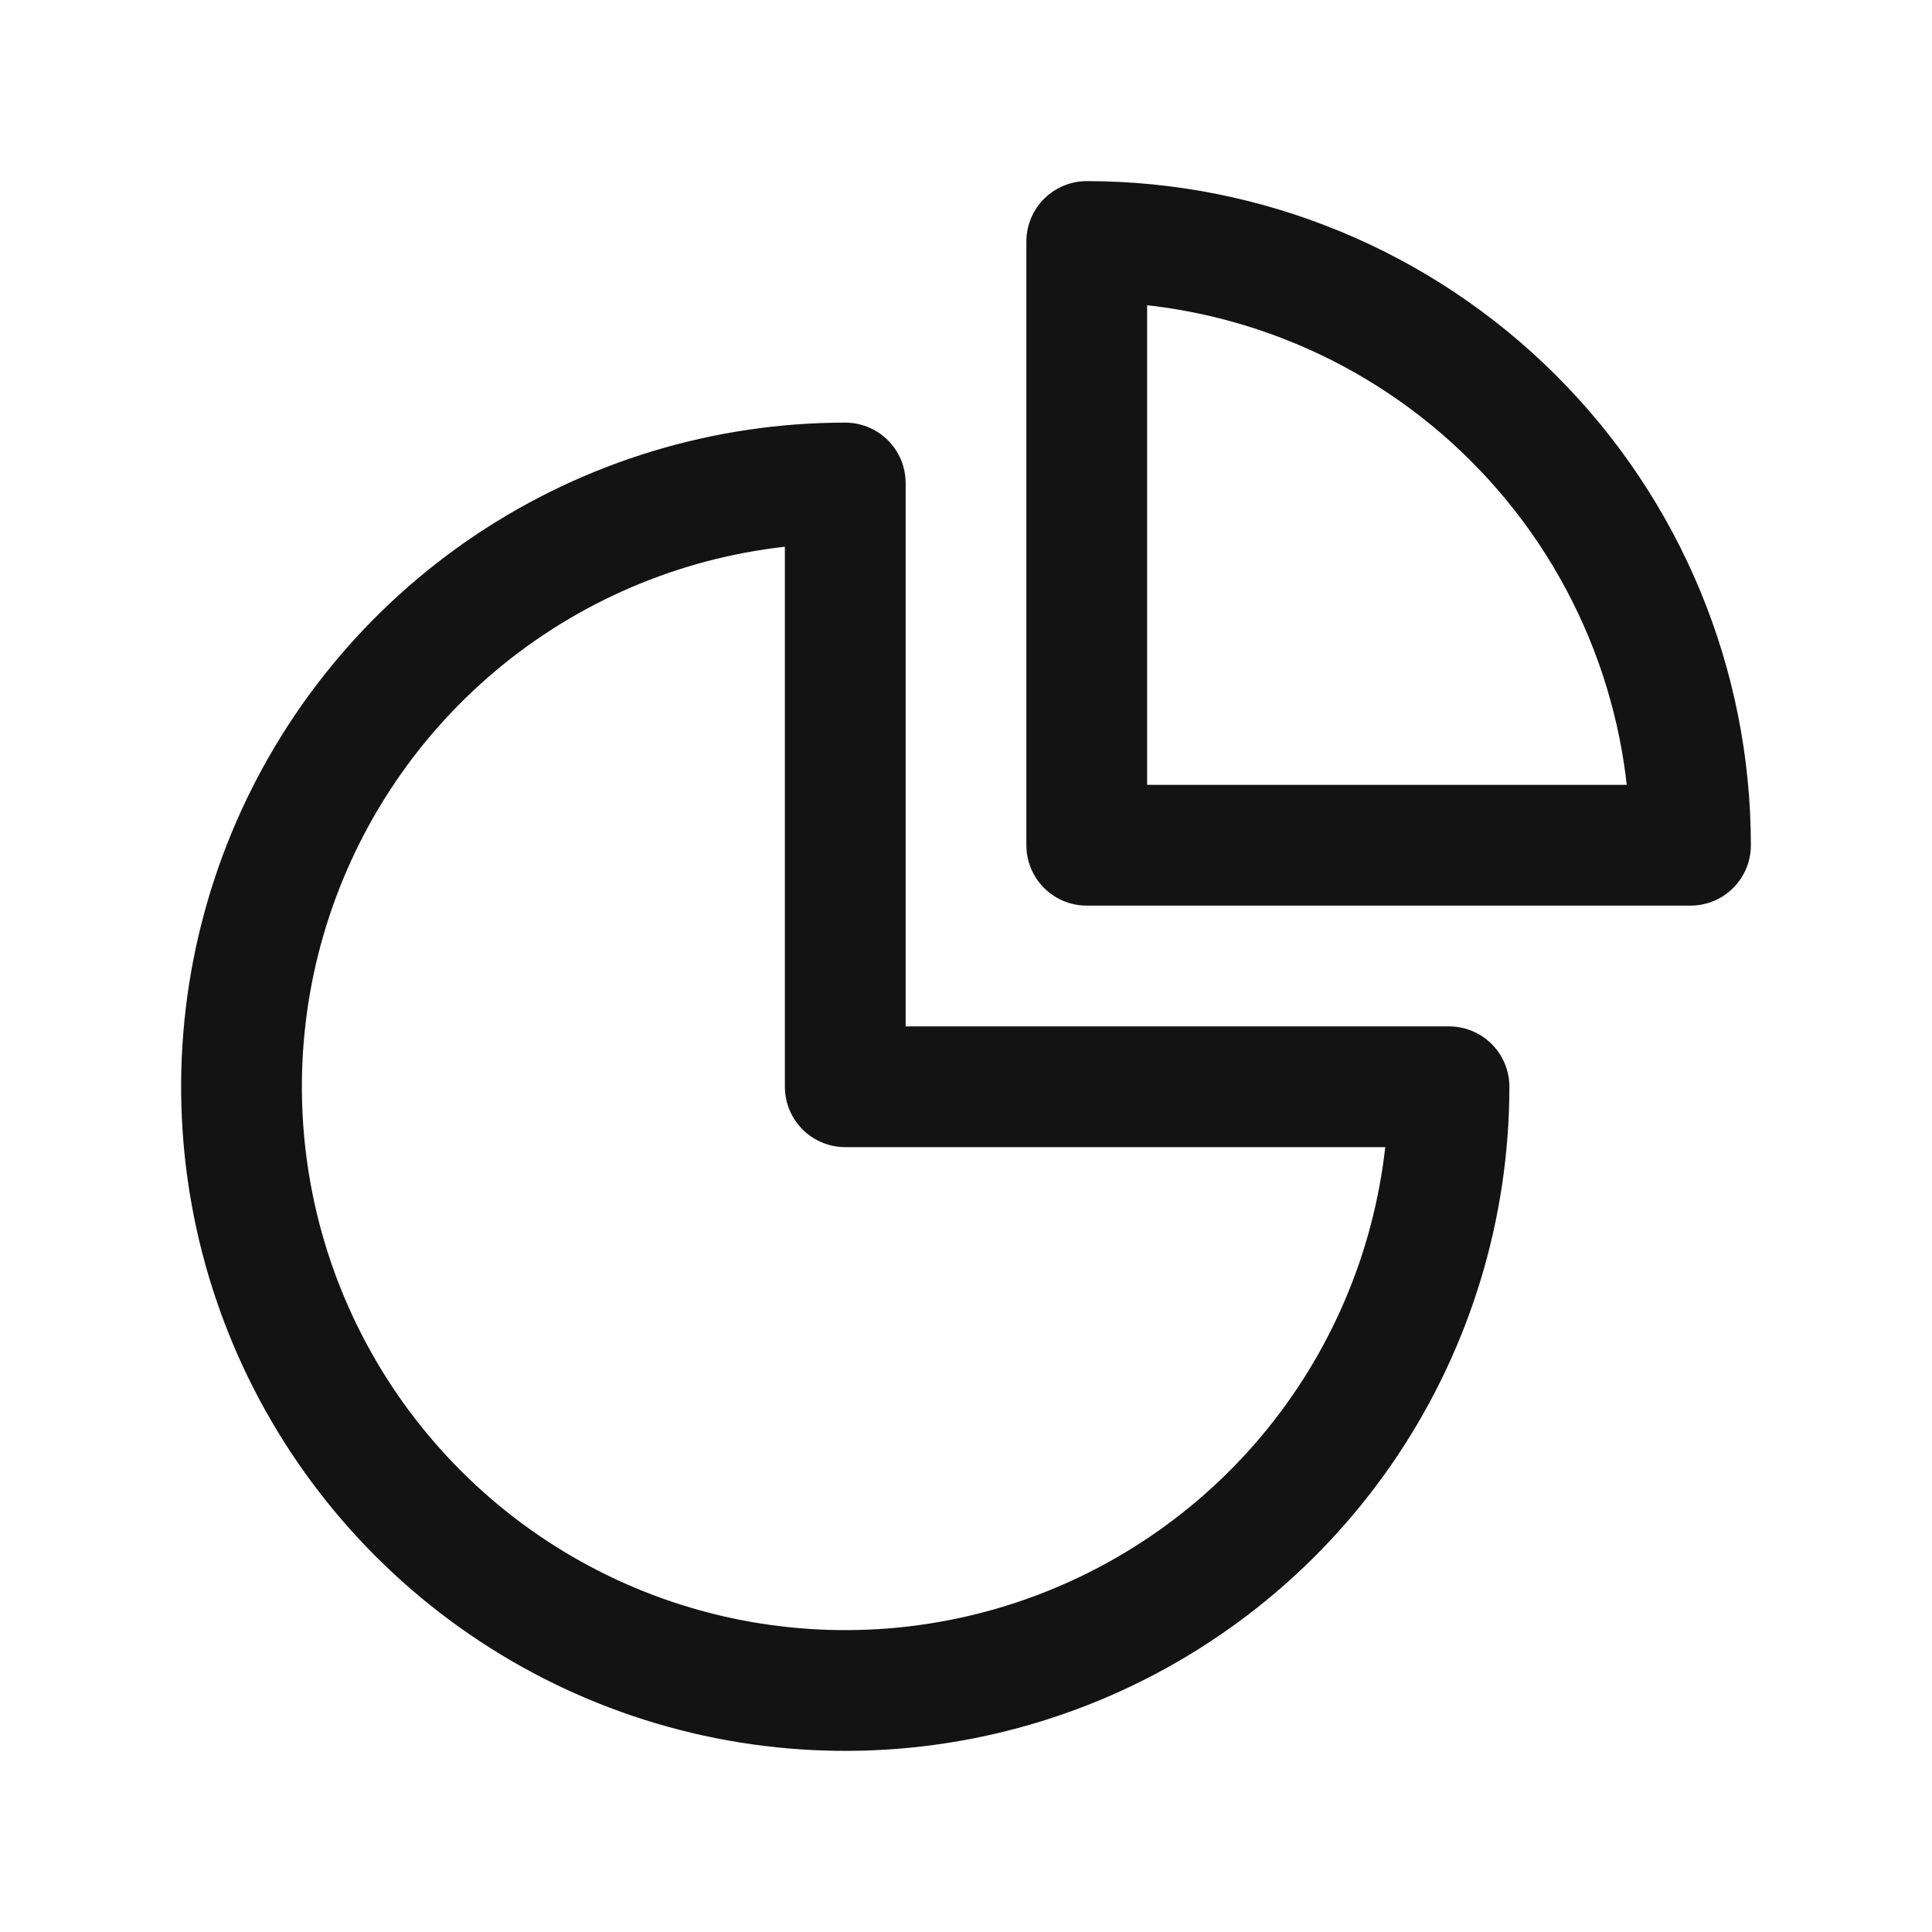
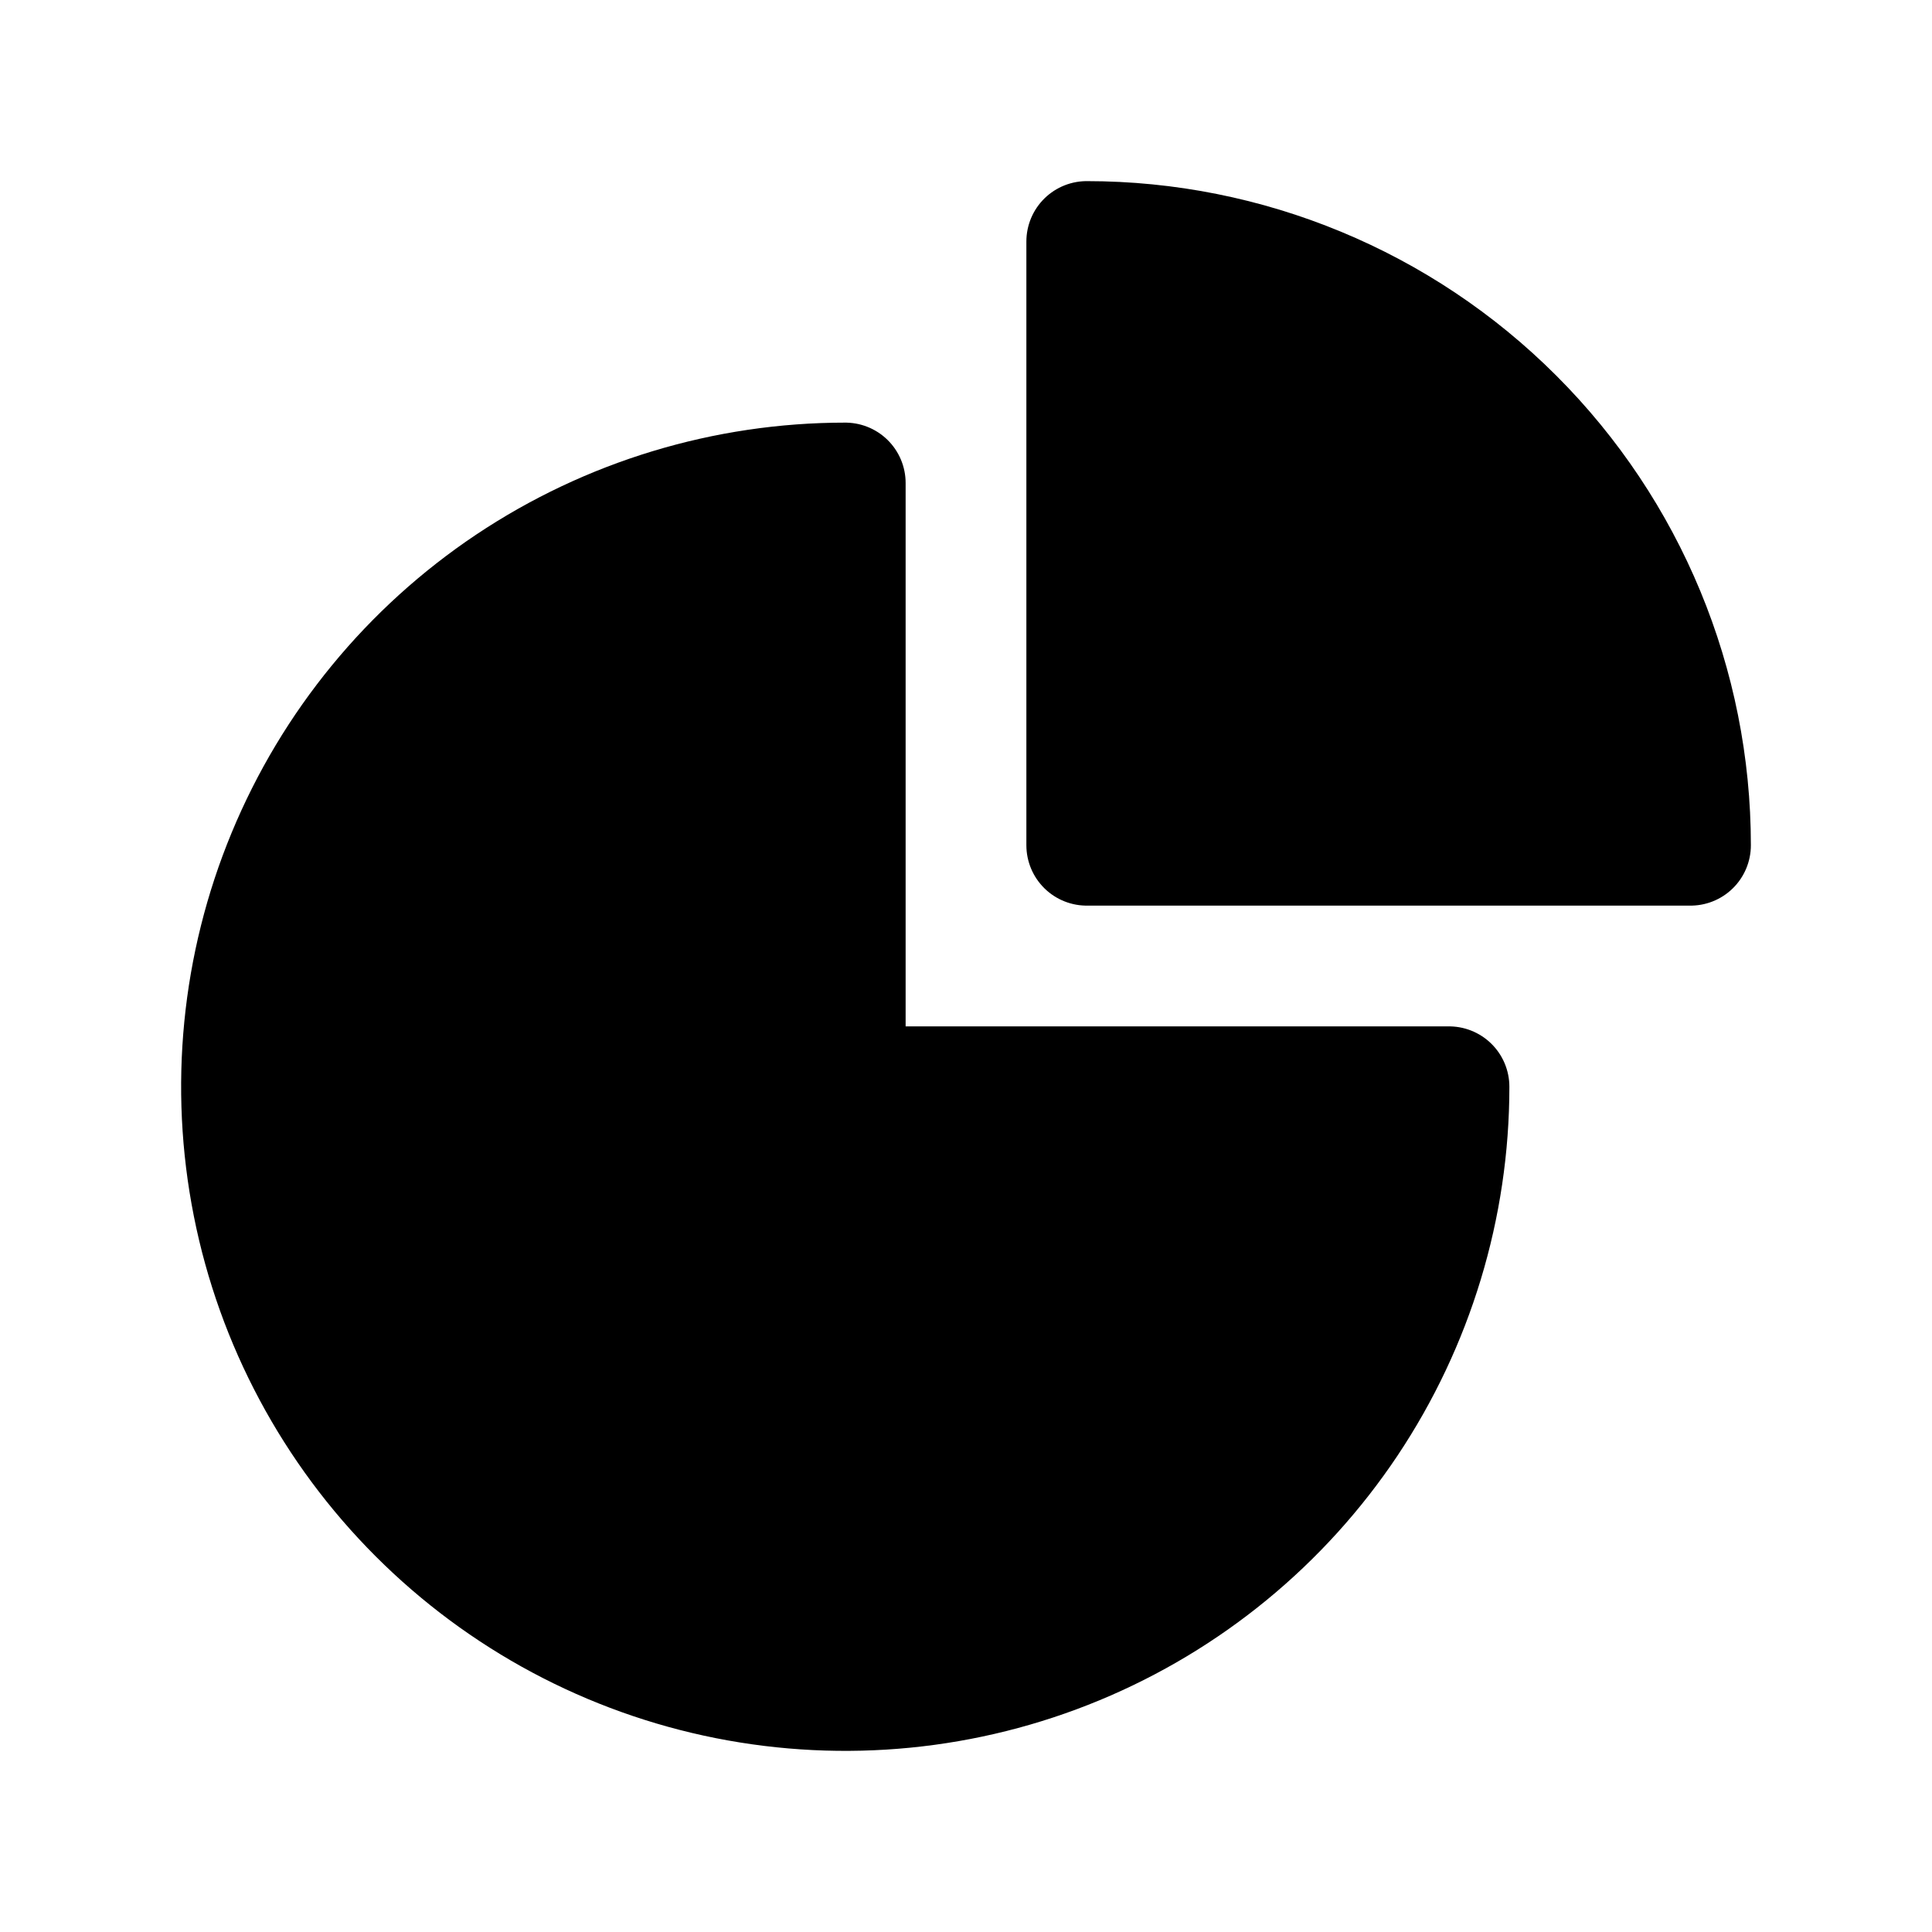
- <svg xmlns="http://www.w3.org/2000/svg" width="24" height="24" viewBox="0 0 24 24" fill="none">
-   <path d="M10.5 6C9.017 6 7.567 6.44 6.333 7.264C5.1 8.088 4.139 9.259 3.571 10.63C3.003 12 2.855 13.508 3.144 14.963C3.433 16.418 4.148 17.754 5.197 18.803C6.246 19.852 7.582 20.567 9.037 20.856C10.492 21.145 12 20.997 13.37 20.429C14.741 19.861 15.912 18.9 16.736 17.667C17.56 16.433 18 14.983 18 13.5H10.5V6Z" stroke="#131314" stroke-width="1.5" stroke-linecap="round" stroke-linejoin="round" />
-   <path d="M13.5 10.5H21C21 8.511 20.21 6.603 18.803 5.197C17.397 3.79 15.489 3 13.5 3V10.5Z" stroke="#131314" stroke-width="1.5" stroke-linecap="round" stroke-linejoin="round" />
+ <svg xmlns="http://www.w3.org/2000/svg" width="24" height="24" viewBox="0 0 24 24" fill="currentColor">
+   <path d="M10.5 6C9.017 6 7.567 6.44 6.333 7.264C5.1 8.088 4.139 9.259 3.571 10.63C3.003 12 2.855 13.508 3.144 14.963C3.433 16.418 4.148 17.754 5.197 18.803C6.246 19.852 7.582 20.567 9.037 20.856C10.492 21.145 12 20.997 13.37 20.429C14.741 19.861 15.912 18.9 16.736 17.667C17.56 16.433 18 14.983 18 13.5H10.5V6Z" stroke="currentColor" stroke-width="1.5" stroke-linecap="round" stroke-linejoin="round" />
+   <path d="M13.5 10.5H21C21 8.511 20.21 6.603 18.803 5.197C17.397 3.79 15.489 3 13.5 3V10.5Z" stroke="currentColor" stroke-width="1.5" stroke-linecap="round" stroke-linejoin="round" />
</svg>
